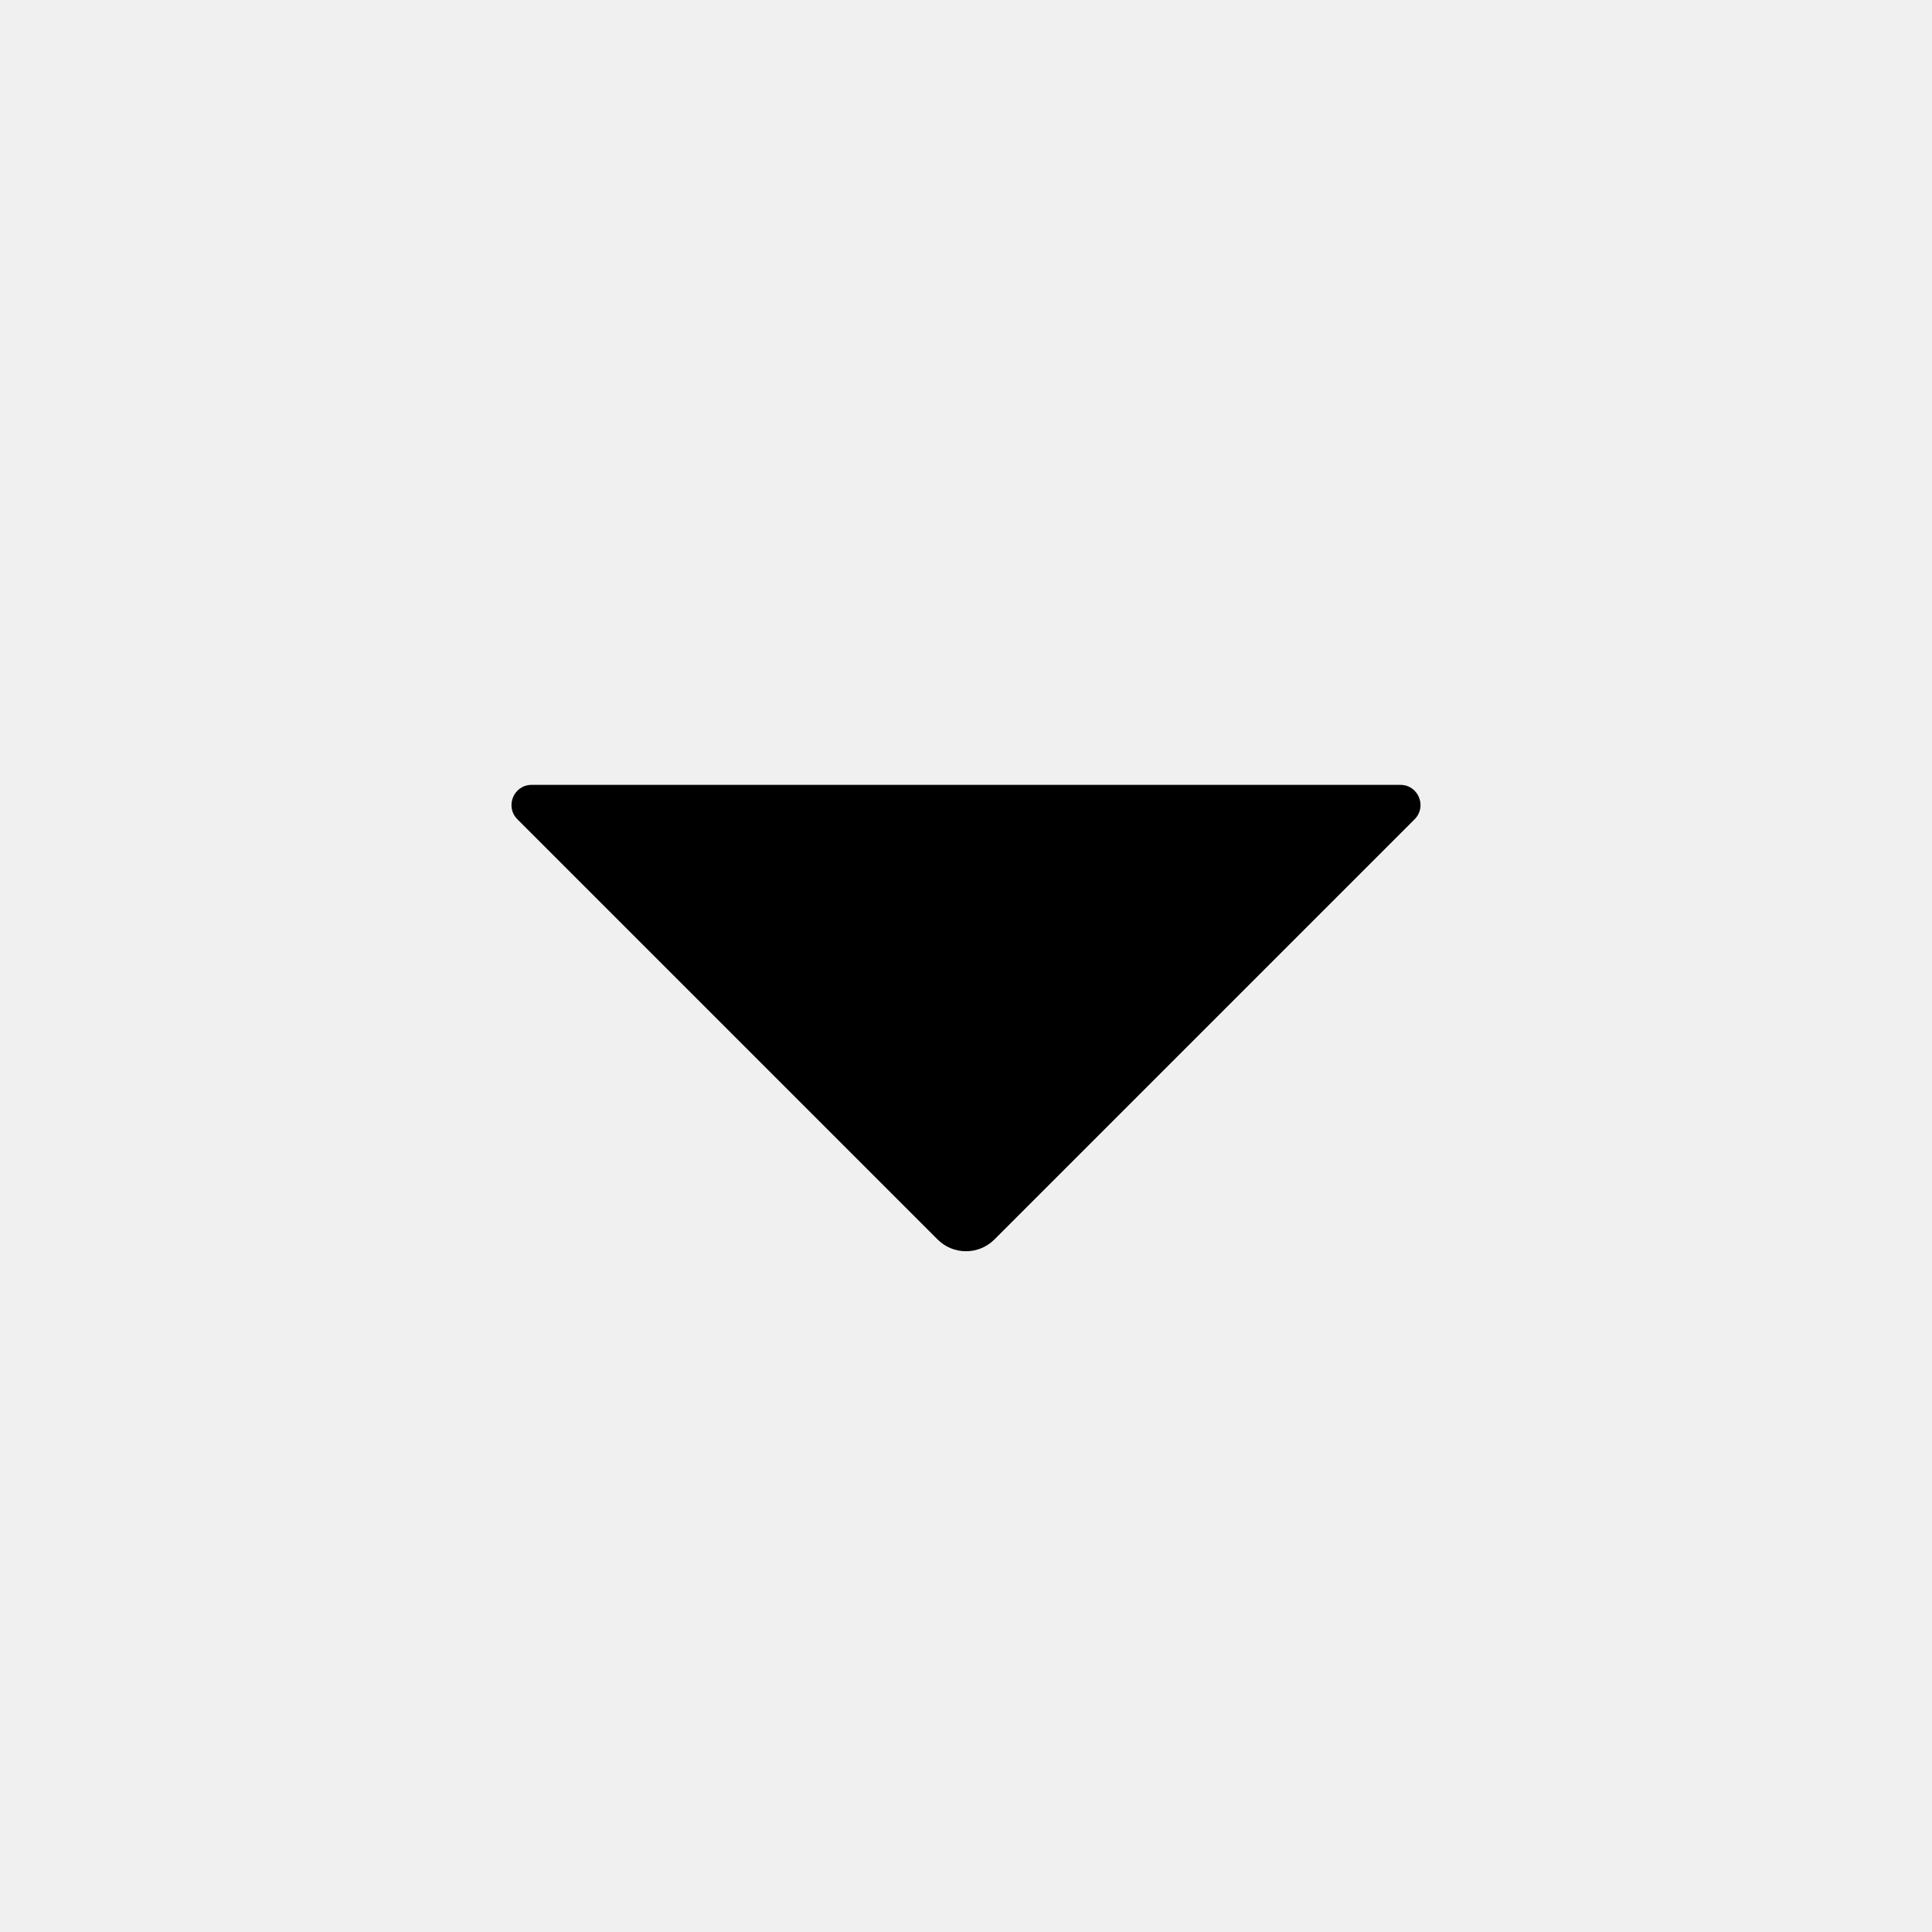
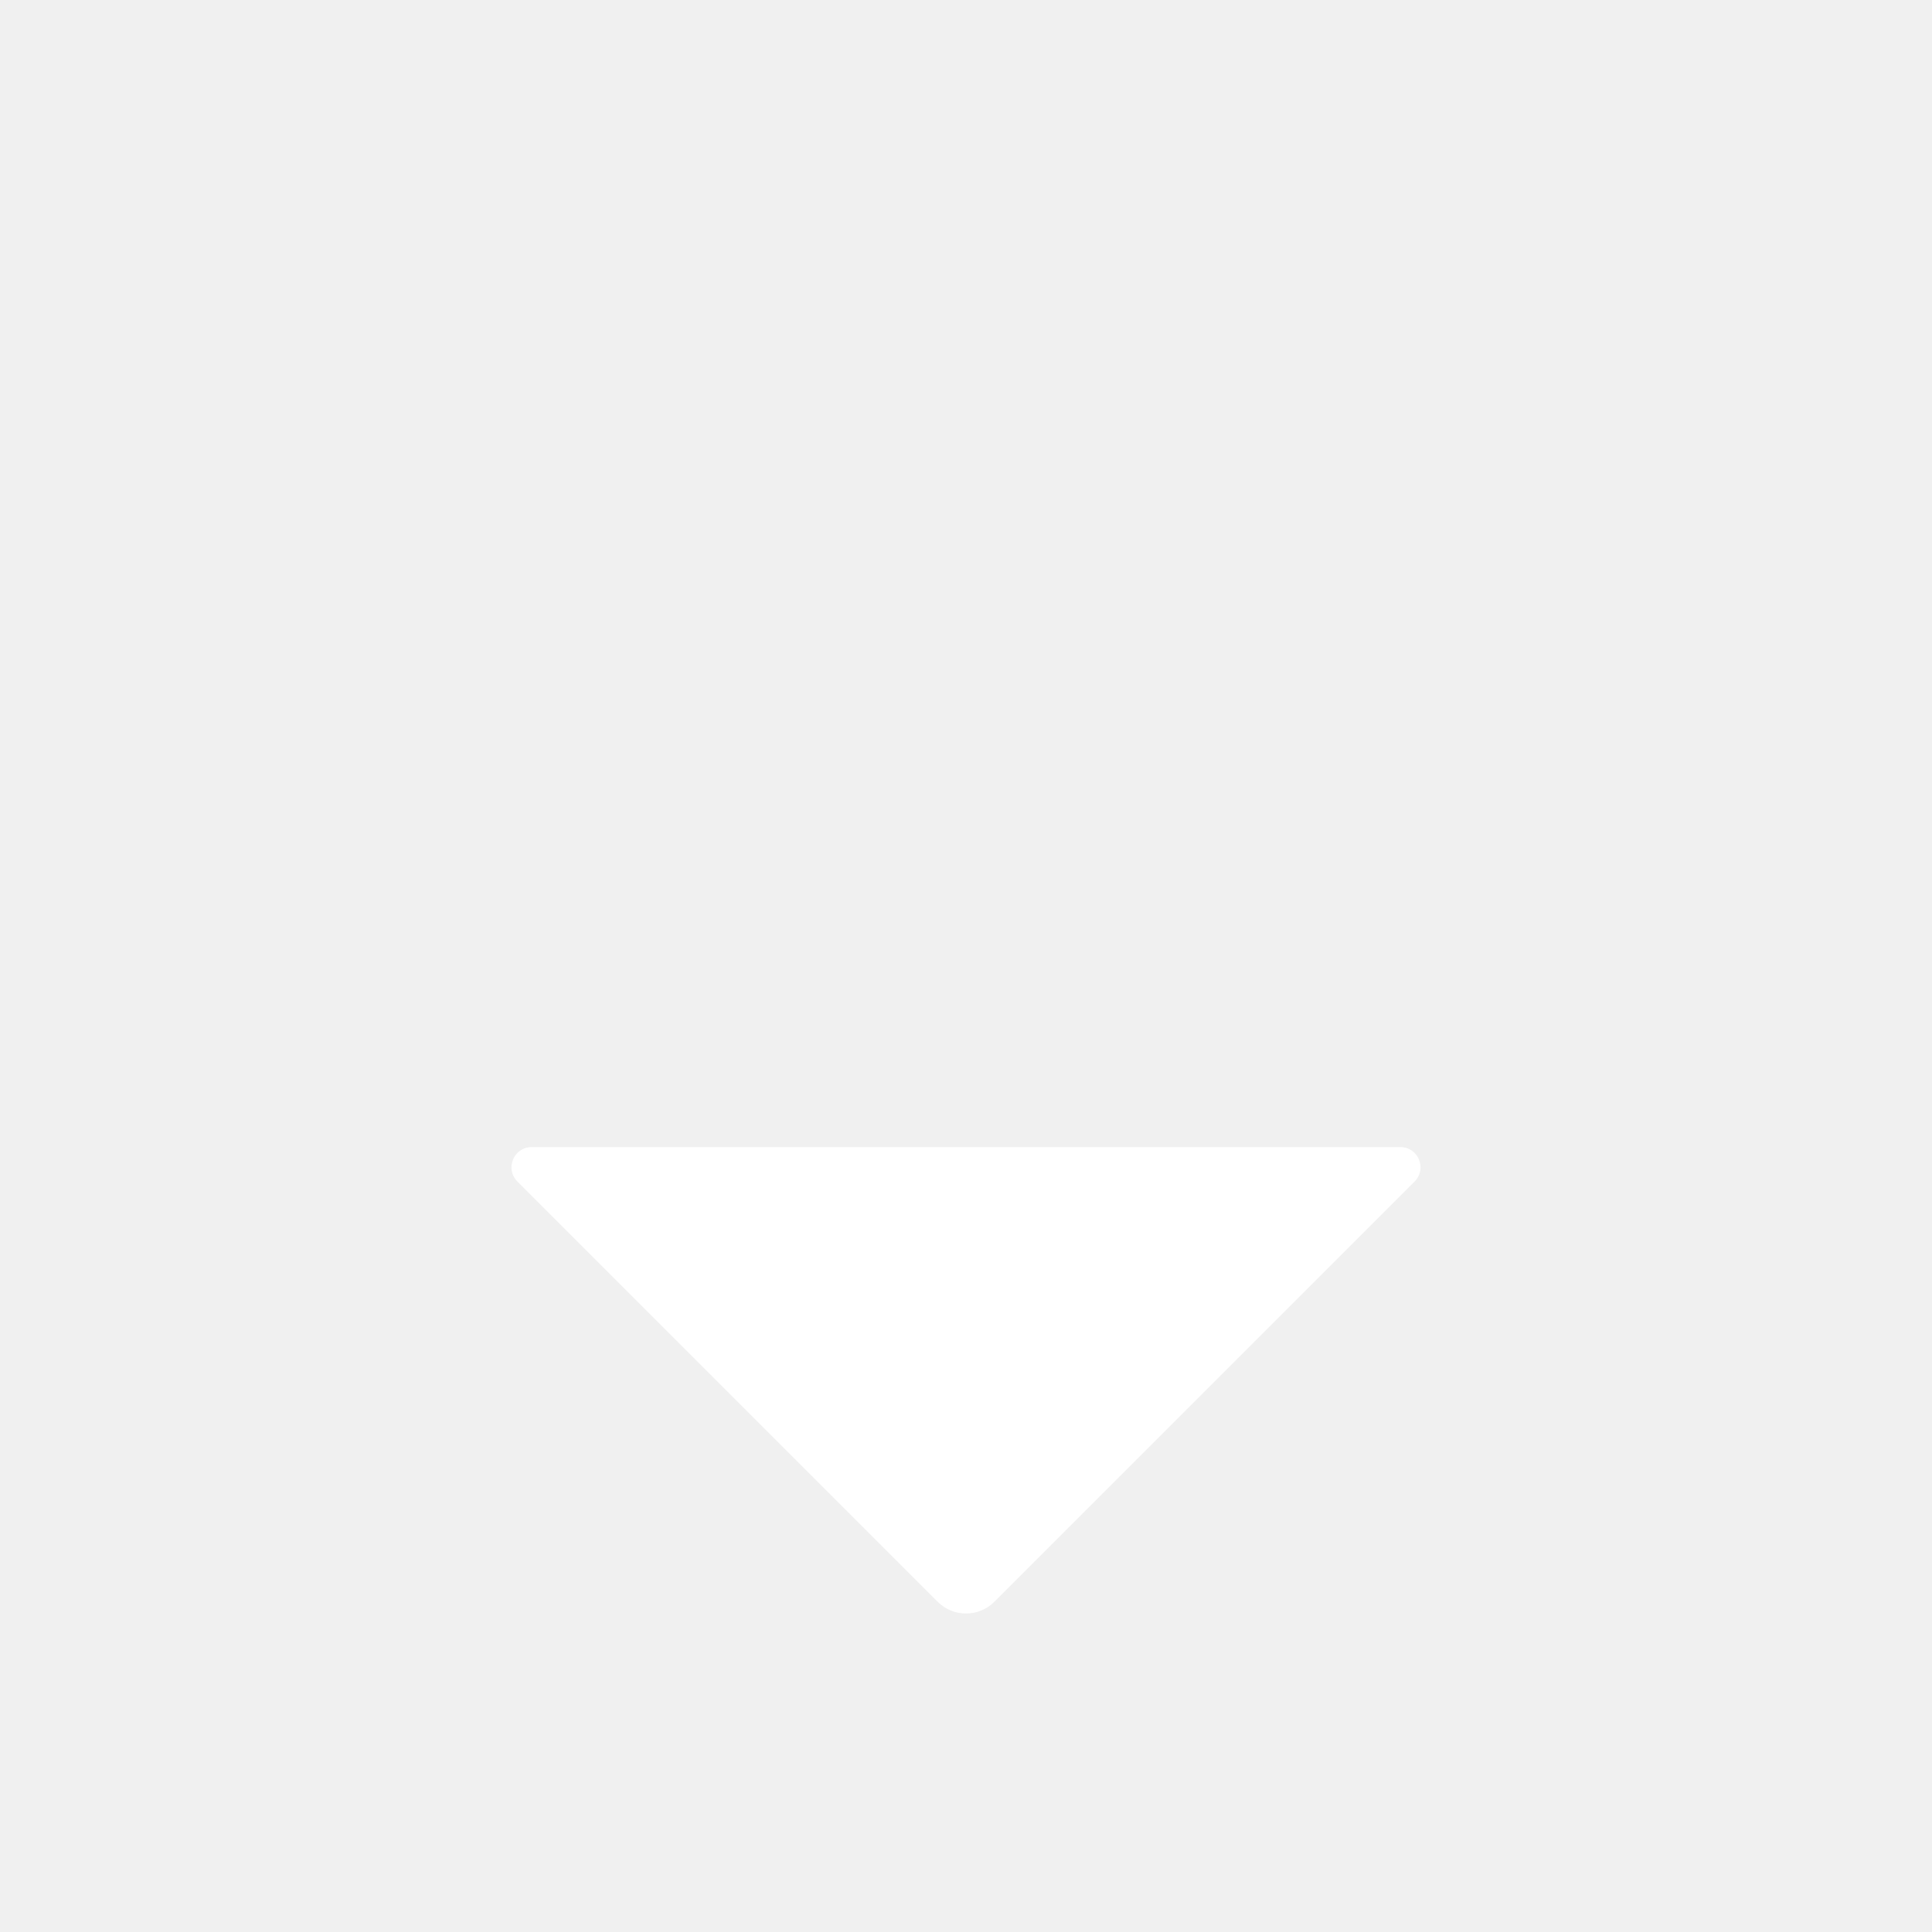
- <svg xmlns="http://www.w3.org/2000/svg" viewBox="0 0 16 16" width="16" height="16" data-icon="CaretDownSmall" data-icon-id=":r12:" aria-hidden="true" fill="none" role="img">
-   <path fill-rule="evenodd" clip-rule="evenodd" d="M11.598 6.5C11.746 6.5 11.82 6.68 11.715 6.785L8.236 10.264C8.106 10.395 7.894 10.395 7.764 10.264L4.285 6.785C4.18 6.68 4.254 6.5 4.402 6.5H11.598Z" fill="currentColor" />
+ <svg xmlns="http://www.w3.org/2000/svg" viewBox="0 0 16 10" width="16" height="16" data-icon="CaretDownSmall" data-icon-id=":r12:" aria-hidden="true" fill="none" role="img">
+   <path fill-rule="evenodd" clip-rule="evenodd" d="M11.598 6.5C11.746 6.5 11.82 6.68 11.715 6.785L8.236 10.264C8.106 10.395 7.894 10.395 7.764 10.264L4.285 6.785C4.18 6.68 4.254 6.5 4.402 6.5H11.598Z" fill="white" />
</svg>
